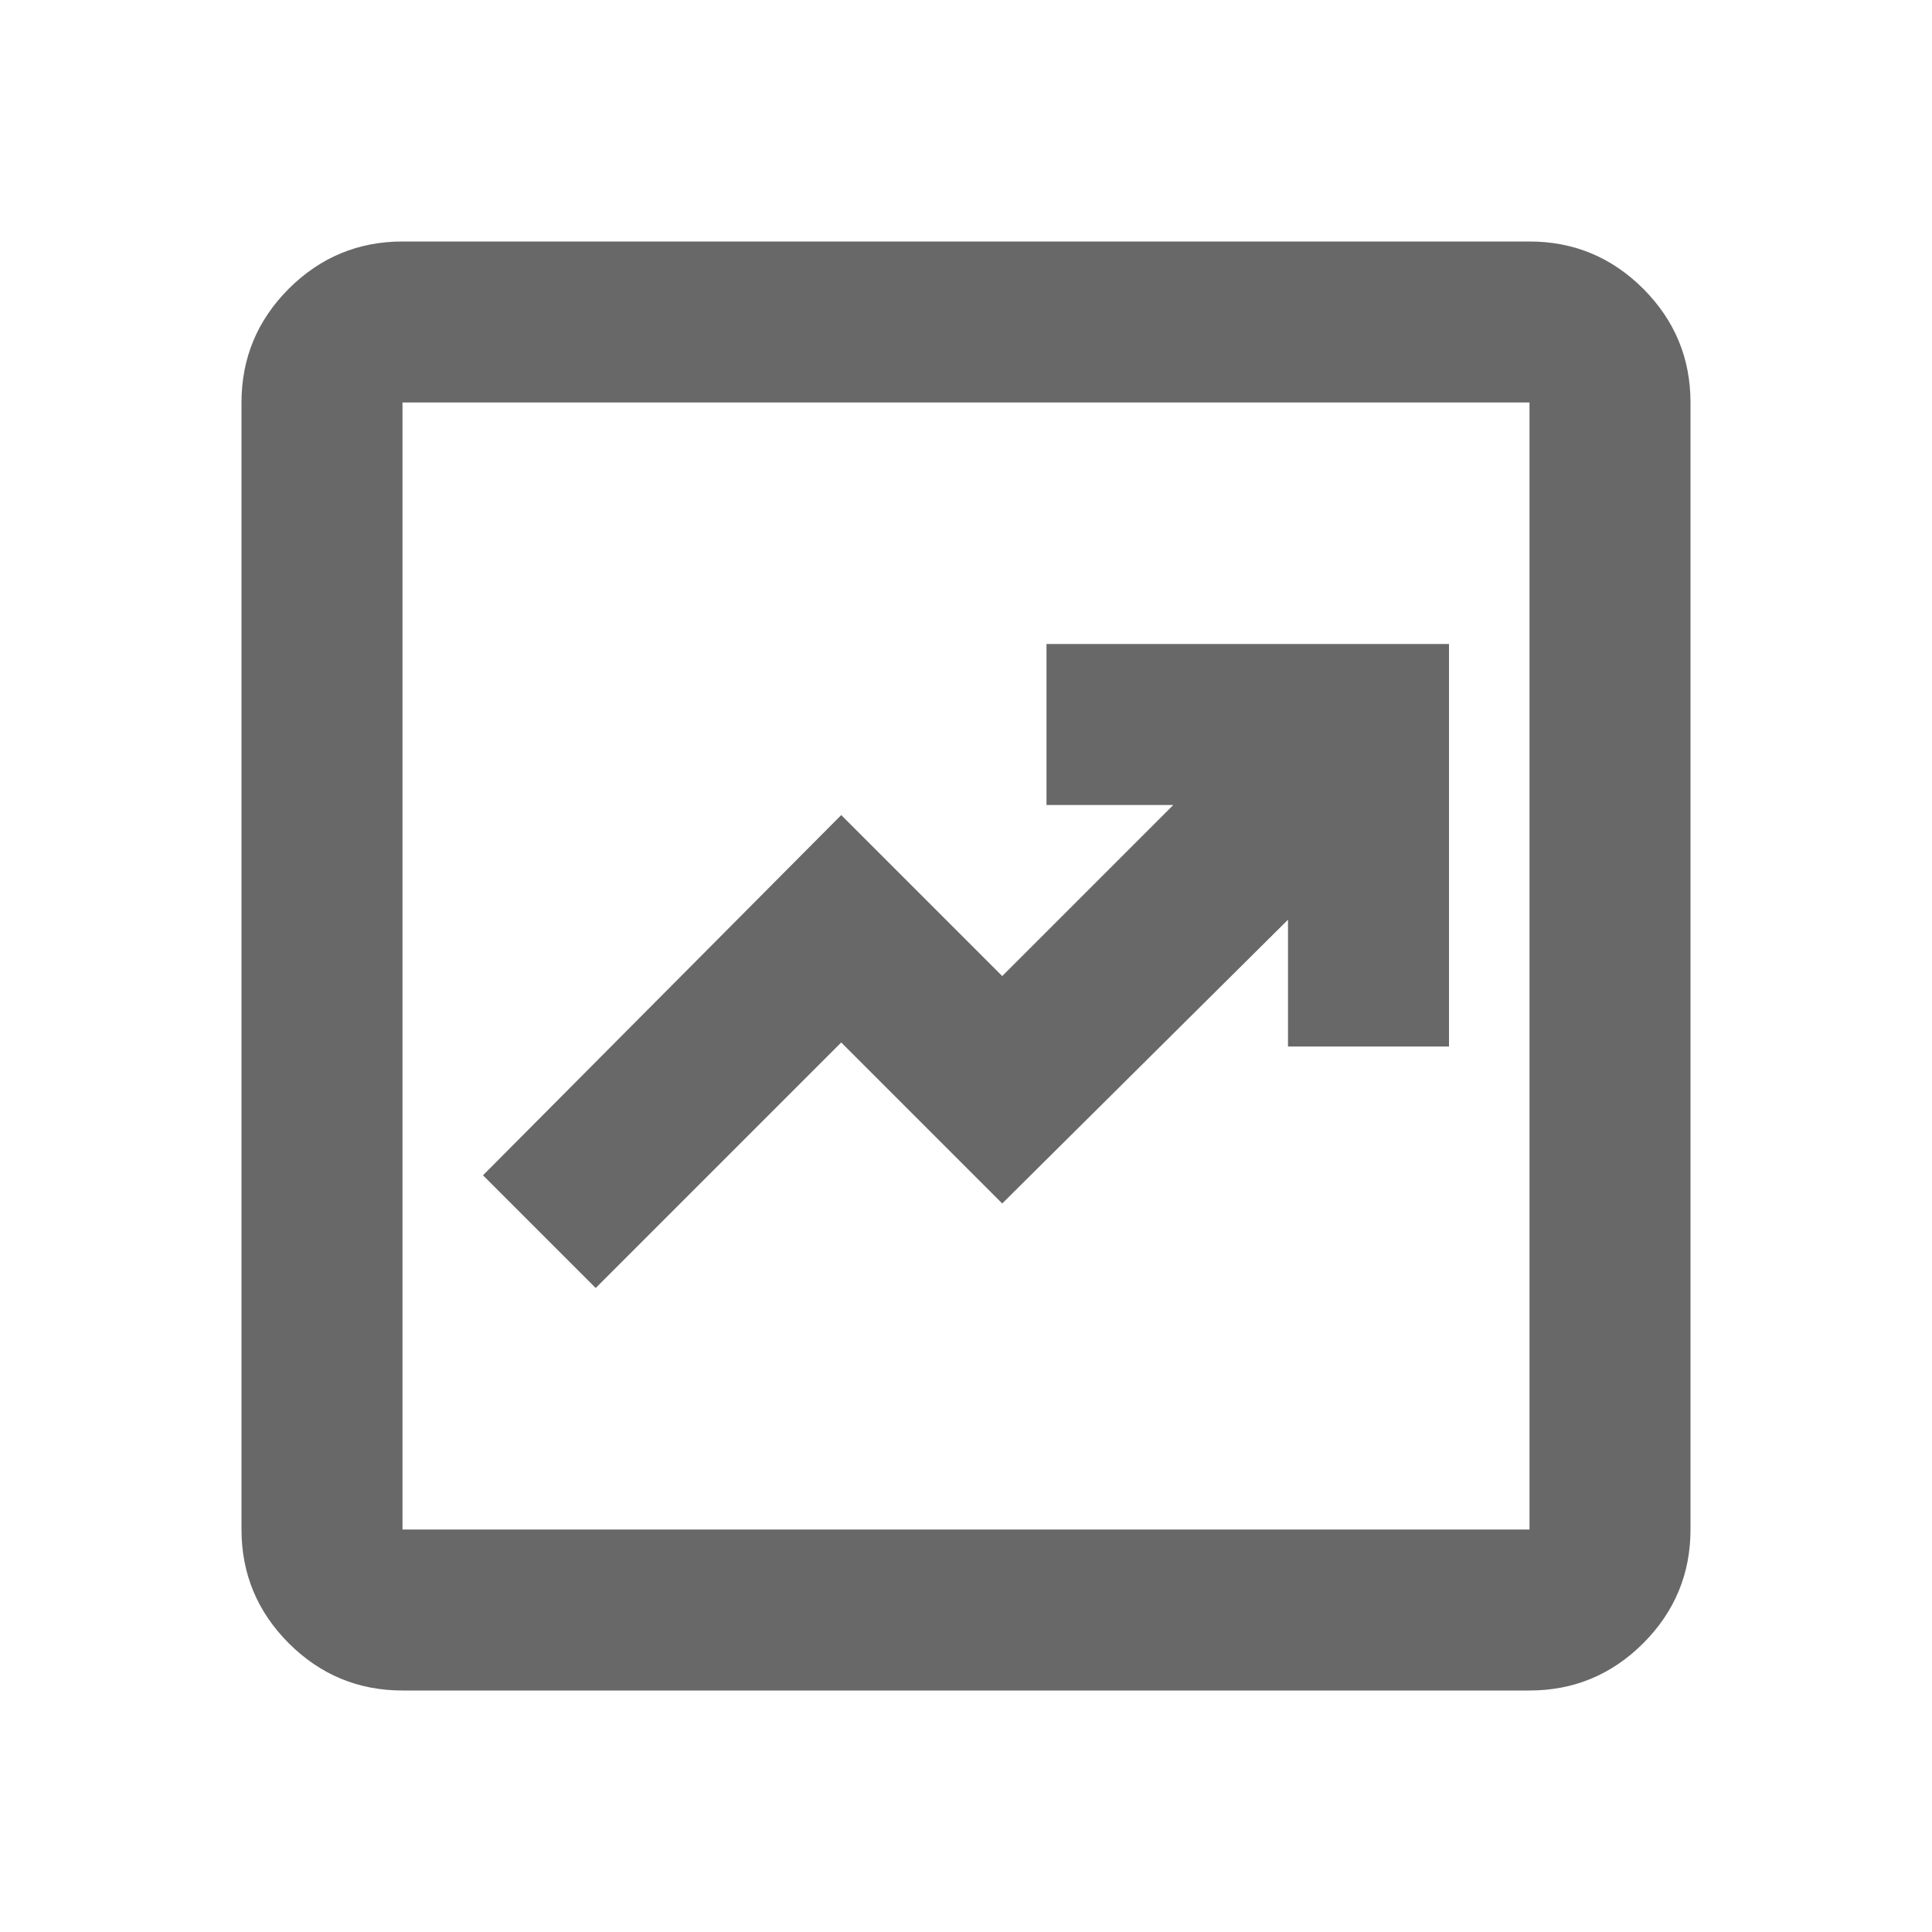
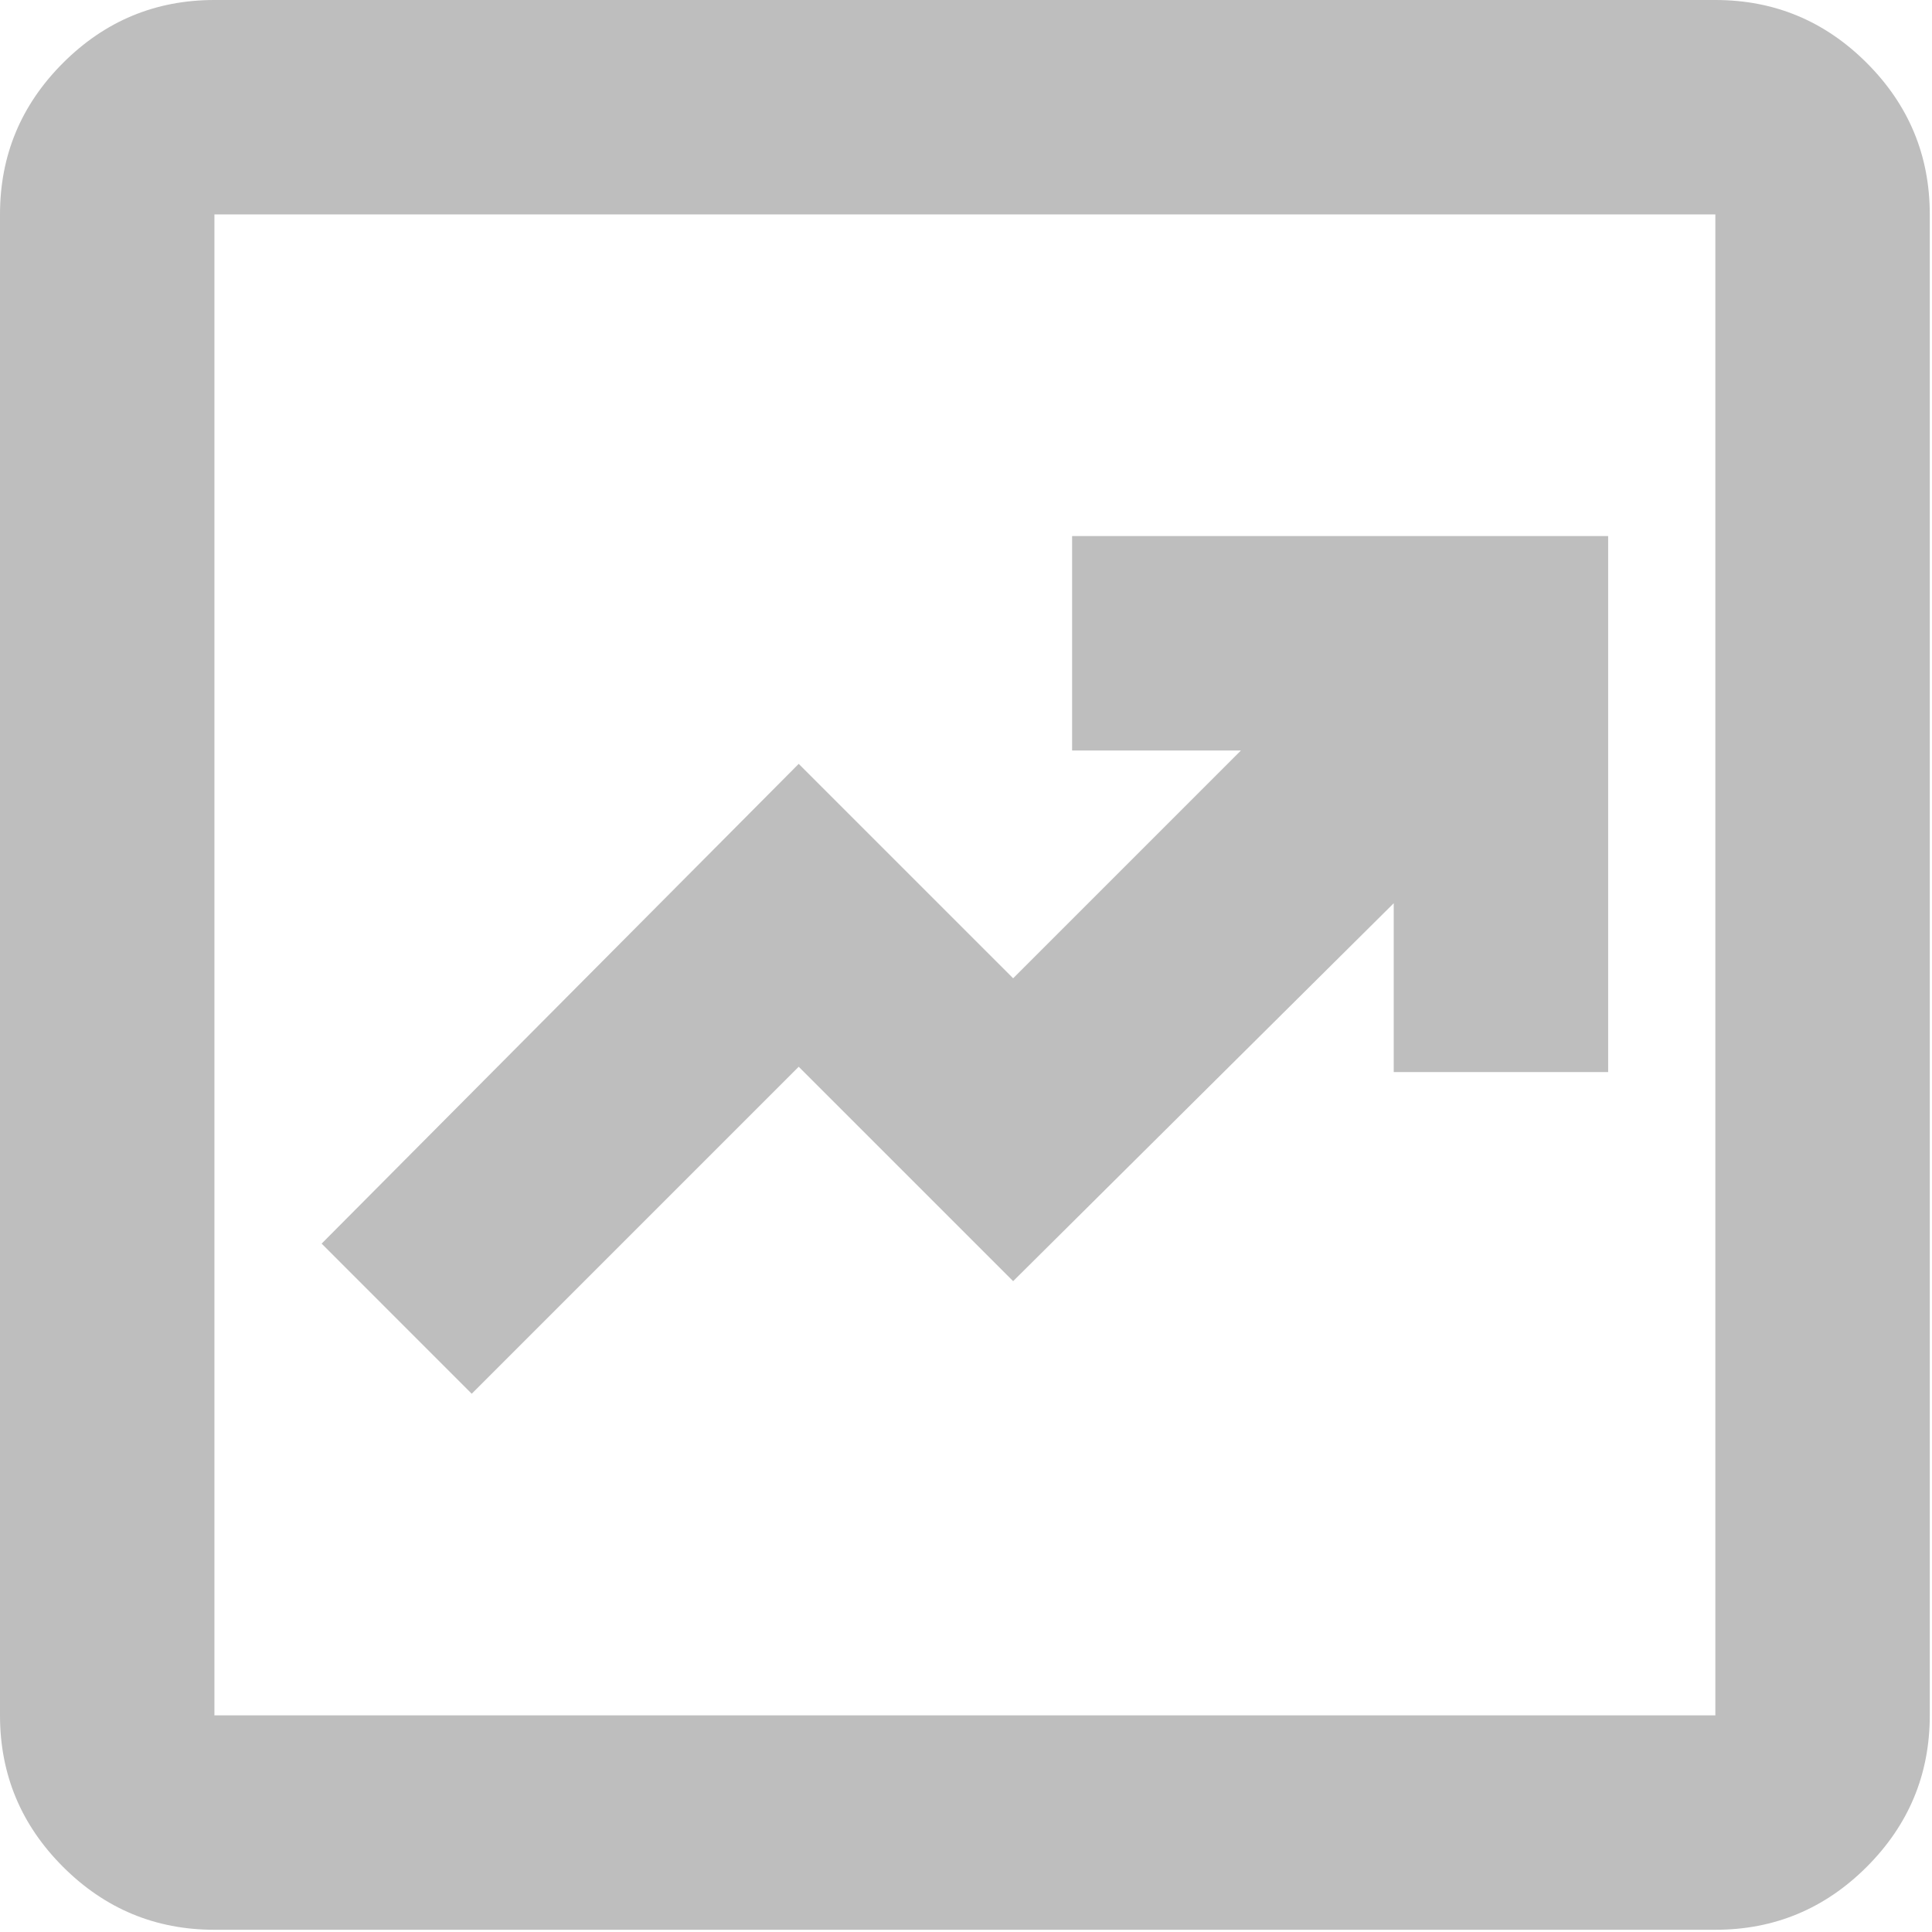
- <svg xmlns="http://www.w3.org/2000/svg" width="24" height="24" viewBox="0 0 24 24" fill="none">
-   <path d="M7.4 16L10.45 12.95L12.45 14.95L16 11.425V13H18V8H13V10H14.575L12.45 12.125L10.45 10.125L6 14.6L7.4 16ZM5 21C4.45 21 3.979 20.804 3.587 20.413C3.196 20.021 3 19.55 3 19V5C3 4.45 3.196 3.979 3.587 3.587C3.979 3.196 4.45 3 5 3H19C19.55 3 20.021 3.196 20.413 3.587C20.804 3.979 21 4.45 21 5V19C21 19.55 20.804 20.021 20.413 20.413C20.021 20.804 19.55 21 19 21H5ZM5 19H19V5H5V19Z" fill="#686868" />
+ <svg xmlns="http://www.w3.org/2000/svg" width="217" height="217" viewBox="0 0 217 217" fill="none">
+   <path d="M52.983 156.542L89.71 119.815L113.794 143.898L156.542 101.451V120.417H180.625V60.208H120.417V84.292H139.382L113.794 109.88L89.71 85.797L36.125 139.683L52.983 156.542ZM24.083 216.75C17.46 216.75 11.791 214.392 7.074 209.676C2.358 204.959 0 199.29 0 192.667V24.083C0 17.46 2.358 11.791 7.074 7.074C11.791 2.358 17.46 0 24.083 0H192.667C199.29 0 204.959 2.358 209.676 7.074C214.392 11.791 216.75 17.46 216.75 24.083V192.667C216.75 199.29 214.392 204.959 209.676 209.676C204.959 214.392 199.29 216.75 192.667 216.75H24.083ZM24.083 192.667H192.667V24.083H24.083V192.667Z" fill="#BEBEBE" />
</svg>
